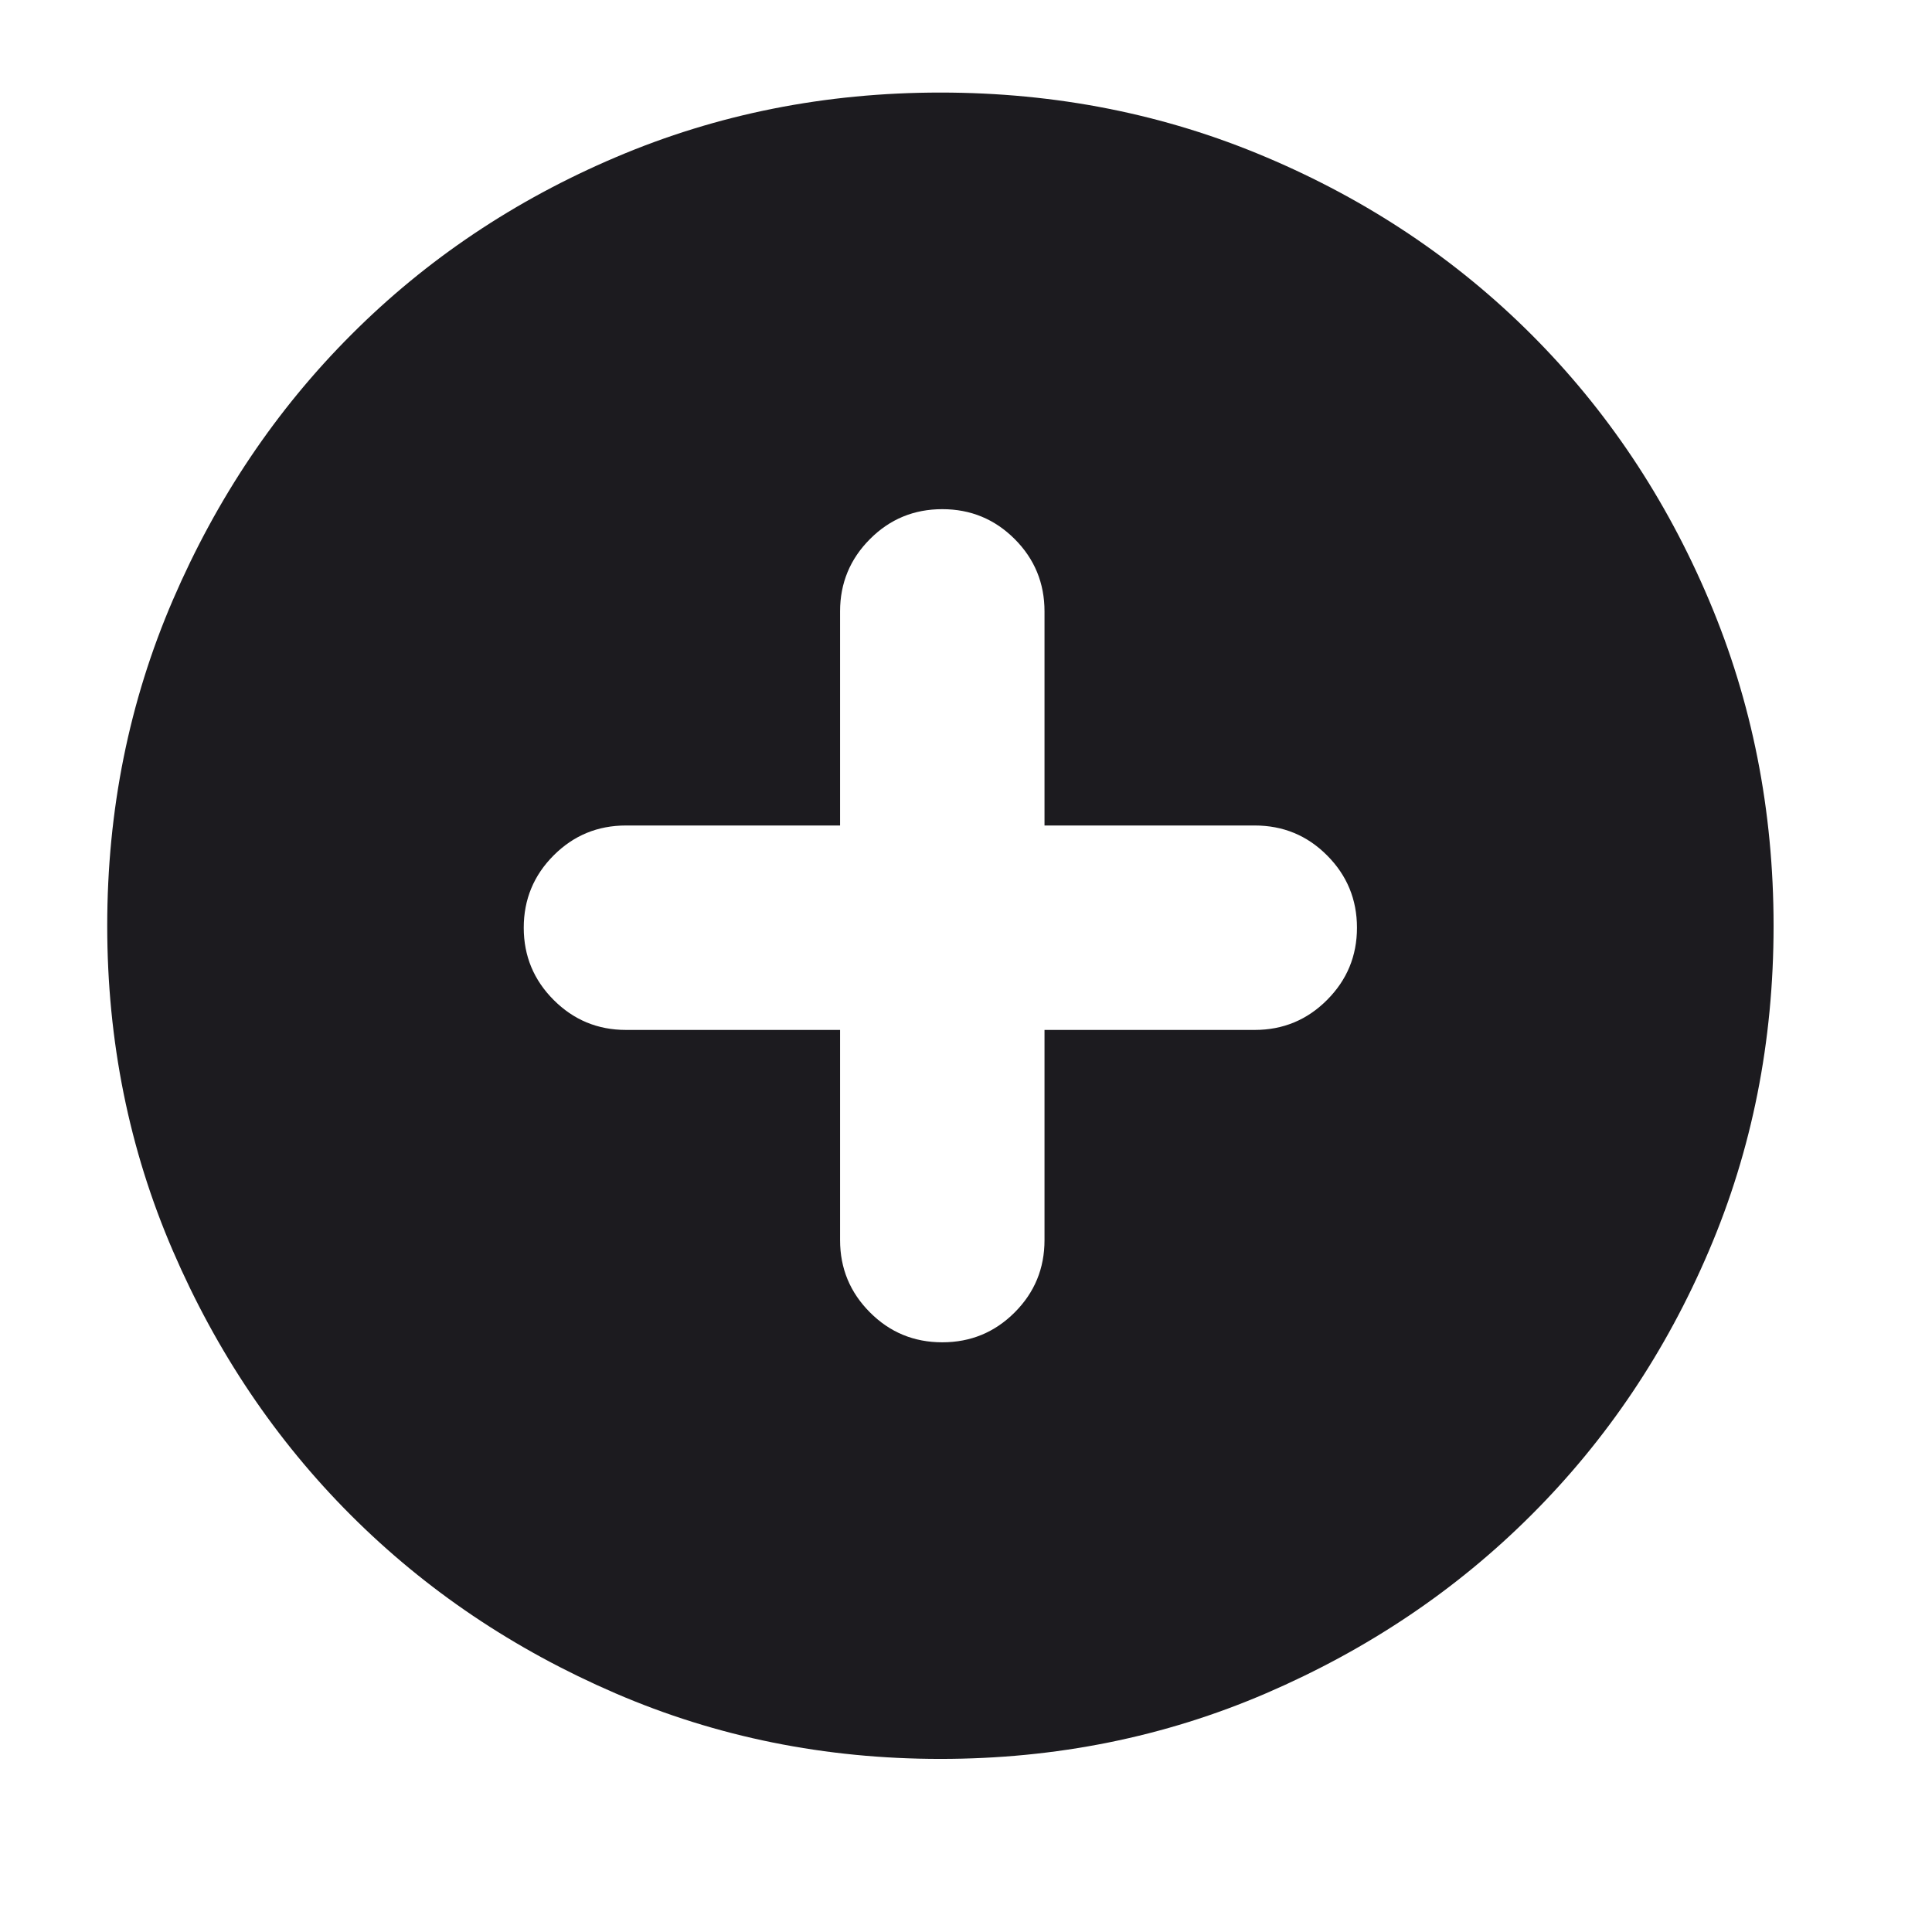
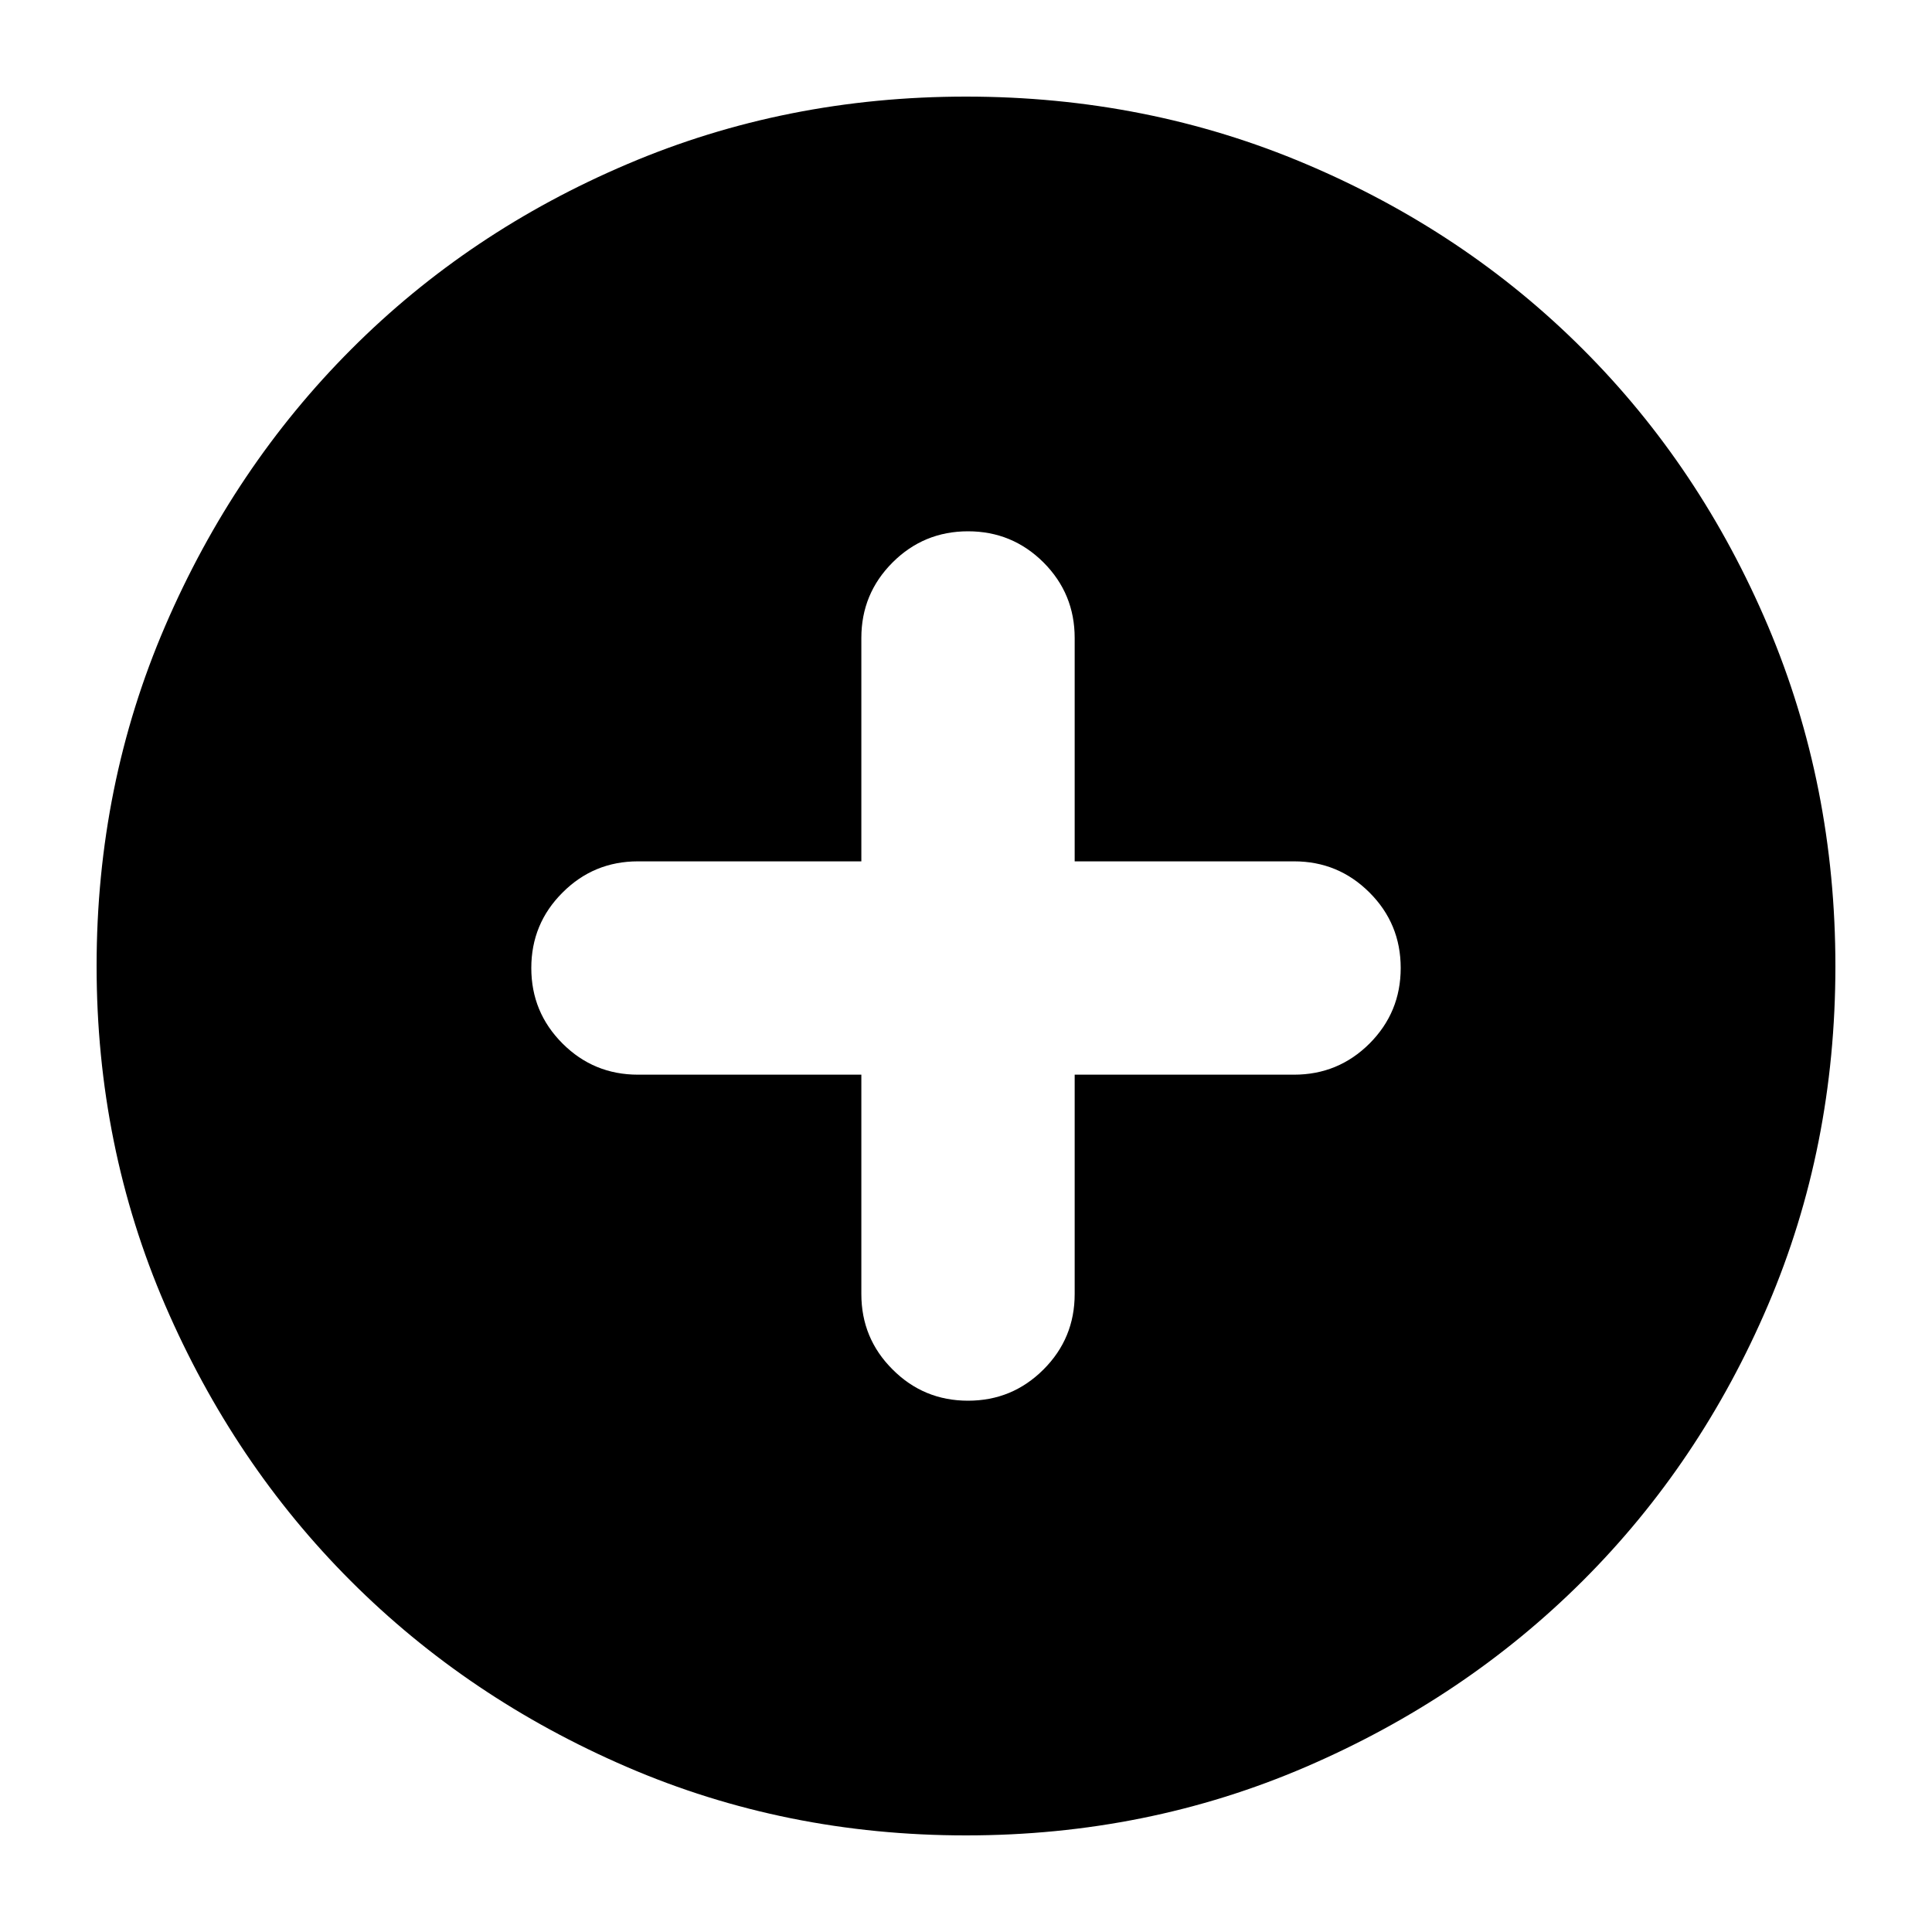
- <svg xmlns="http://www.w3.org/2000/svg" width="22" height="22" viewBox="0 0 22 22" fill="none">
-   <mask id="mask0_338_172" style="mask-type:alpha" maskUnits="userSpaceOnUse" x="0" y="0" width="22" height="22">
-     <rect x="0.167" width="21.083" height="21.083" fill="#D9D9D9" />
+ <svg xmlns="http://www.w3.org/2000/svg" width="24" height="24" viewBox="0 0 24 24" fill="none">
+   <mask id="mask0_738_1329" style="mask-type:alpha" maskUnits="userSpaceOnUse" x="0" y="0" width="24" height="24">
+     <rect width="24" height="24" fill="black" />
  </mask>
-   <g mask="url(#mask0_338_172)">
-     <path d="M9.566 11.728V14.121C9.566 14.444 9.68 14.718 9.907 14.945C10.133 15.172 10.408 15.285 10.73 15.285C11.052 15.285 11.327 15.172 11.554 14.945C11.781 14.718 11.894 14.444 11.894 14.121V11.728H14.288C14.61 11.728 14.885 11.614 15.111 11.387C15.338 11.16 15.452 10.886 15.452 10.564C15.452 10.242 15.338 9.967 15.111 9.74C14.885 9.513 14.61 9.4 14.288 9.4H11.894V6.962C11.894 6.64 11.781 6.365 11.554 6.138C11.327 5.911 11.052 5.798 10.73 5.798C10.408 5.798 10.133 5.911 9.907 6.138C9.68 6.365 9.566 6.64 9.566 6.962V9.4H7.128C6.806 9.4 6.532 9.513 6.305 9.74C6.078 9.967 5.964 10.242 5.964 10.564C5.964 10.886 6.078 11.16 6.305 11.387C6.532 11.614 6.806 11.728 7.128 11.728H9.566ZM10.708 20.029C9.396 20.029 8.162 19.78 7.008 19.282C5.854 18.784 4.85 18.108 3.996 17.254C3.142 16.4 2.466 15.396 1.968 14.242C1.47 13.088 1.221 11.854 1.221 10.542C1.221 9.225 1.47 7.989 1.969 6.831C2.468 5.673 3.145 4.666 4.001 3.81C4.856 2.954 5.86 2.28 7.013 1.79C8.166 1.299 9.398 1.054 10.708 1.054C12.024 1.054 13.261 1.299 14.418 1.79C15.576 2.28 16.583 2.954 17.439 3.81C18.296 4.667 18.97 5.674 19.46 6.832C19.951 7.99 20.196 9.227 20.196 10.543C20.196 11.86 19.951 13.093 19.46 14.242C18.97 15.392 18.296 16.394 17.44 17.249C16.584 18.105 15.577 18.782 14.419 19.281C13.261 19.78 12.024 20.029 10.708 20.029Z" fill="#1C1B1F" />
+   <g mask="url(#mask0_738_1329)">
+     <path d="M10.7 13.35V16.075C10.7 16.442 10.829 16.754 11.088 17.012C11.346 17.271 11.659 17.4 12.025 17.4C12.392 17.4 12.704 17.271 12.963 17.012C13.221 16.754 13.35 16.442 13.35 16.075V13.35H16.075C16.442 13.35 16.754 13.221 17.013 12.963C17.271 12.704 17.4 12.392 17.4 12.025C17.4 11.658 17.271 11.346 17.013 11.088C16.754 10.829 16.442 10.7 16.075 10.7H13.35V7.925C13.35 7.558 13.221 7.246 12.963 6.987C12.704 6.729 12.392 6.6 12.025 6.6C11.659 6.6 11.346 6.729 11.088 6.987C10.829 7.246 10.7 7.558 10.7 7.925V10.7H7.925C7.559 10.7 7.246 10.829 6.988 11.088C6.729 11.346 6.6 11.658 6.6 12.025C6.6 12.392 6.729 12.704 6.988 12.963C7.246 13.221 7.559 13.35 7.925 13.35H10.7ZM12 22.8C10.506 22.8 9.102 22.517 7.788 21.95C6.474 21.383 5.331 20.613 4.359 19.641C3.387 18.669 2.618 17.526 2.051 16.212C1.484 14.898 1.2 13.494 1.2 12C1.2 10.502 1.484 9.094 2.052 7.776C2.62 6.458 3.391 5.312 4.365 4.337C5.338 3.362 6.481 2.596 7.794 2.038C9.106 1.479 10.508 1.2 12 1.2C13.498 1.2 14.906 1.479 16.224 2.038C17.541 2.596 18.688 3.362 19.663 4.338C20.638 5.312 21.404 6.459 21.963 7.777C22.521 9.095 22.8 10.504 22.8 12.002C22.8 13.501 22.521 14.904 21.963 16.212C21.404 17.521 20.638 18.662 19.663 19.636C18.688 20.609 17.542 21.38 16.224 21.948C14.906 22.516 13.498 22.8 12 22.8Z" fill="black" />
  </g>
</svg>
